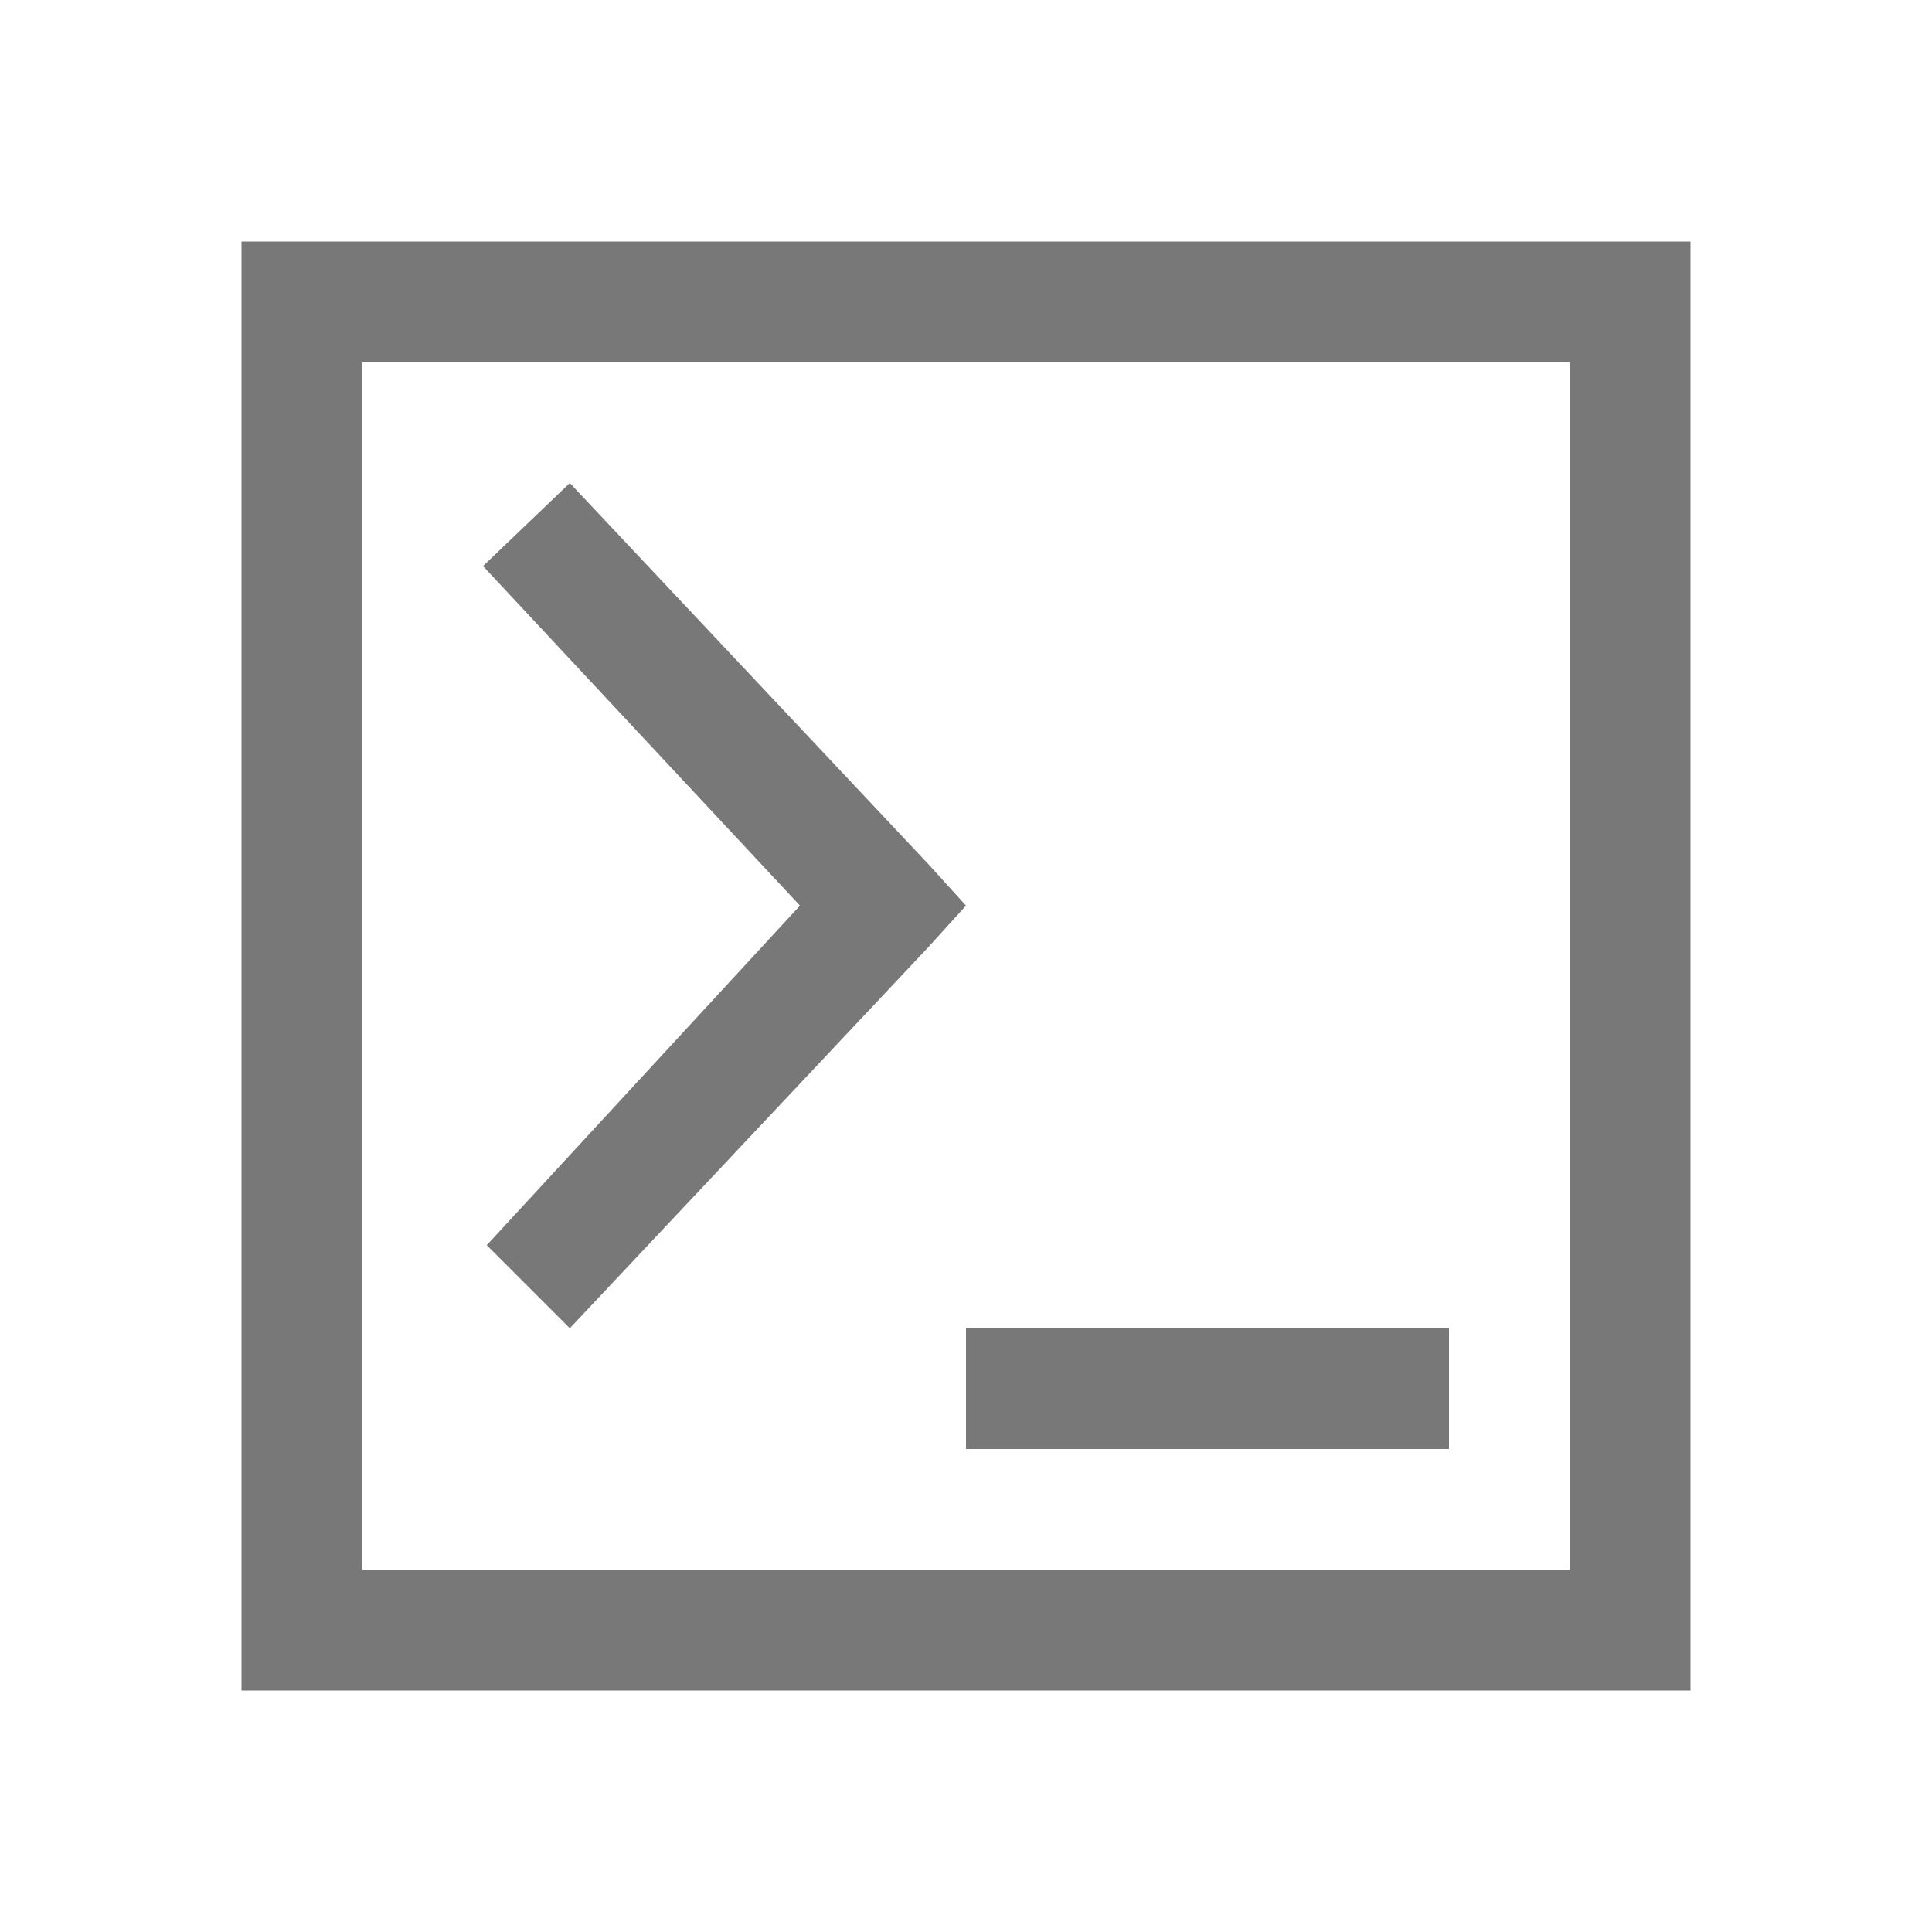
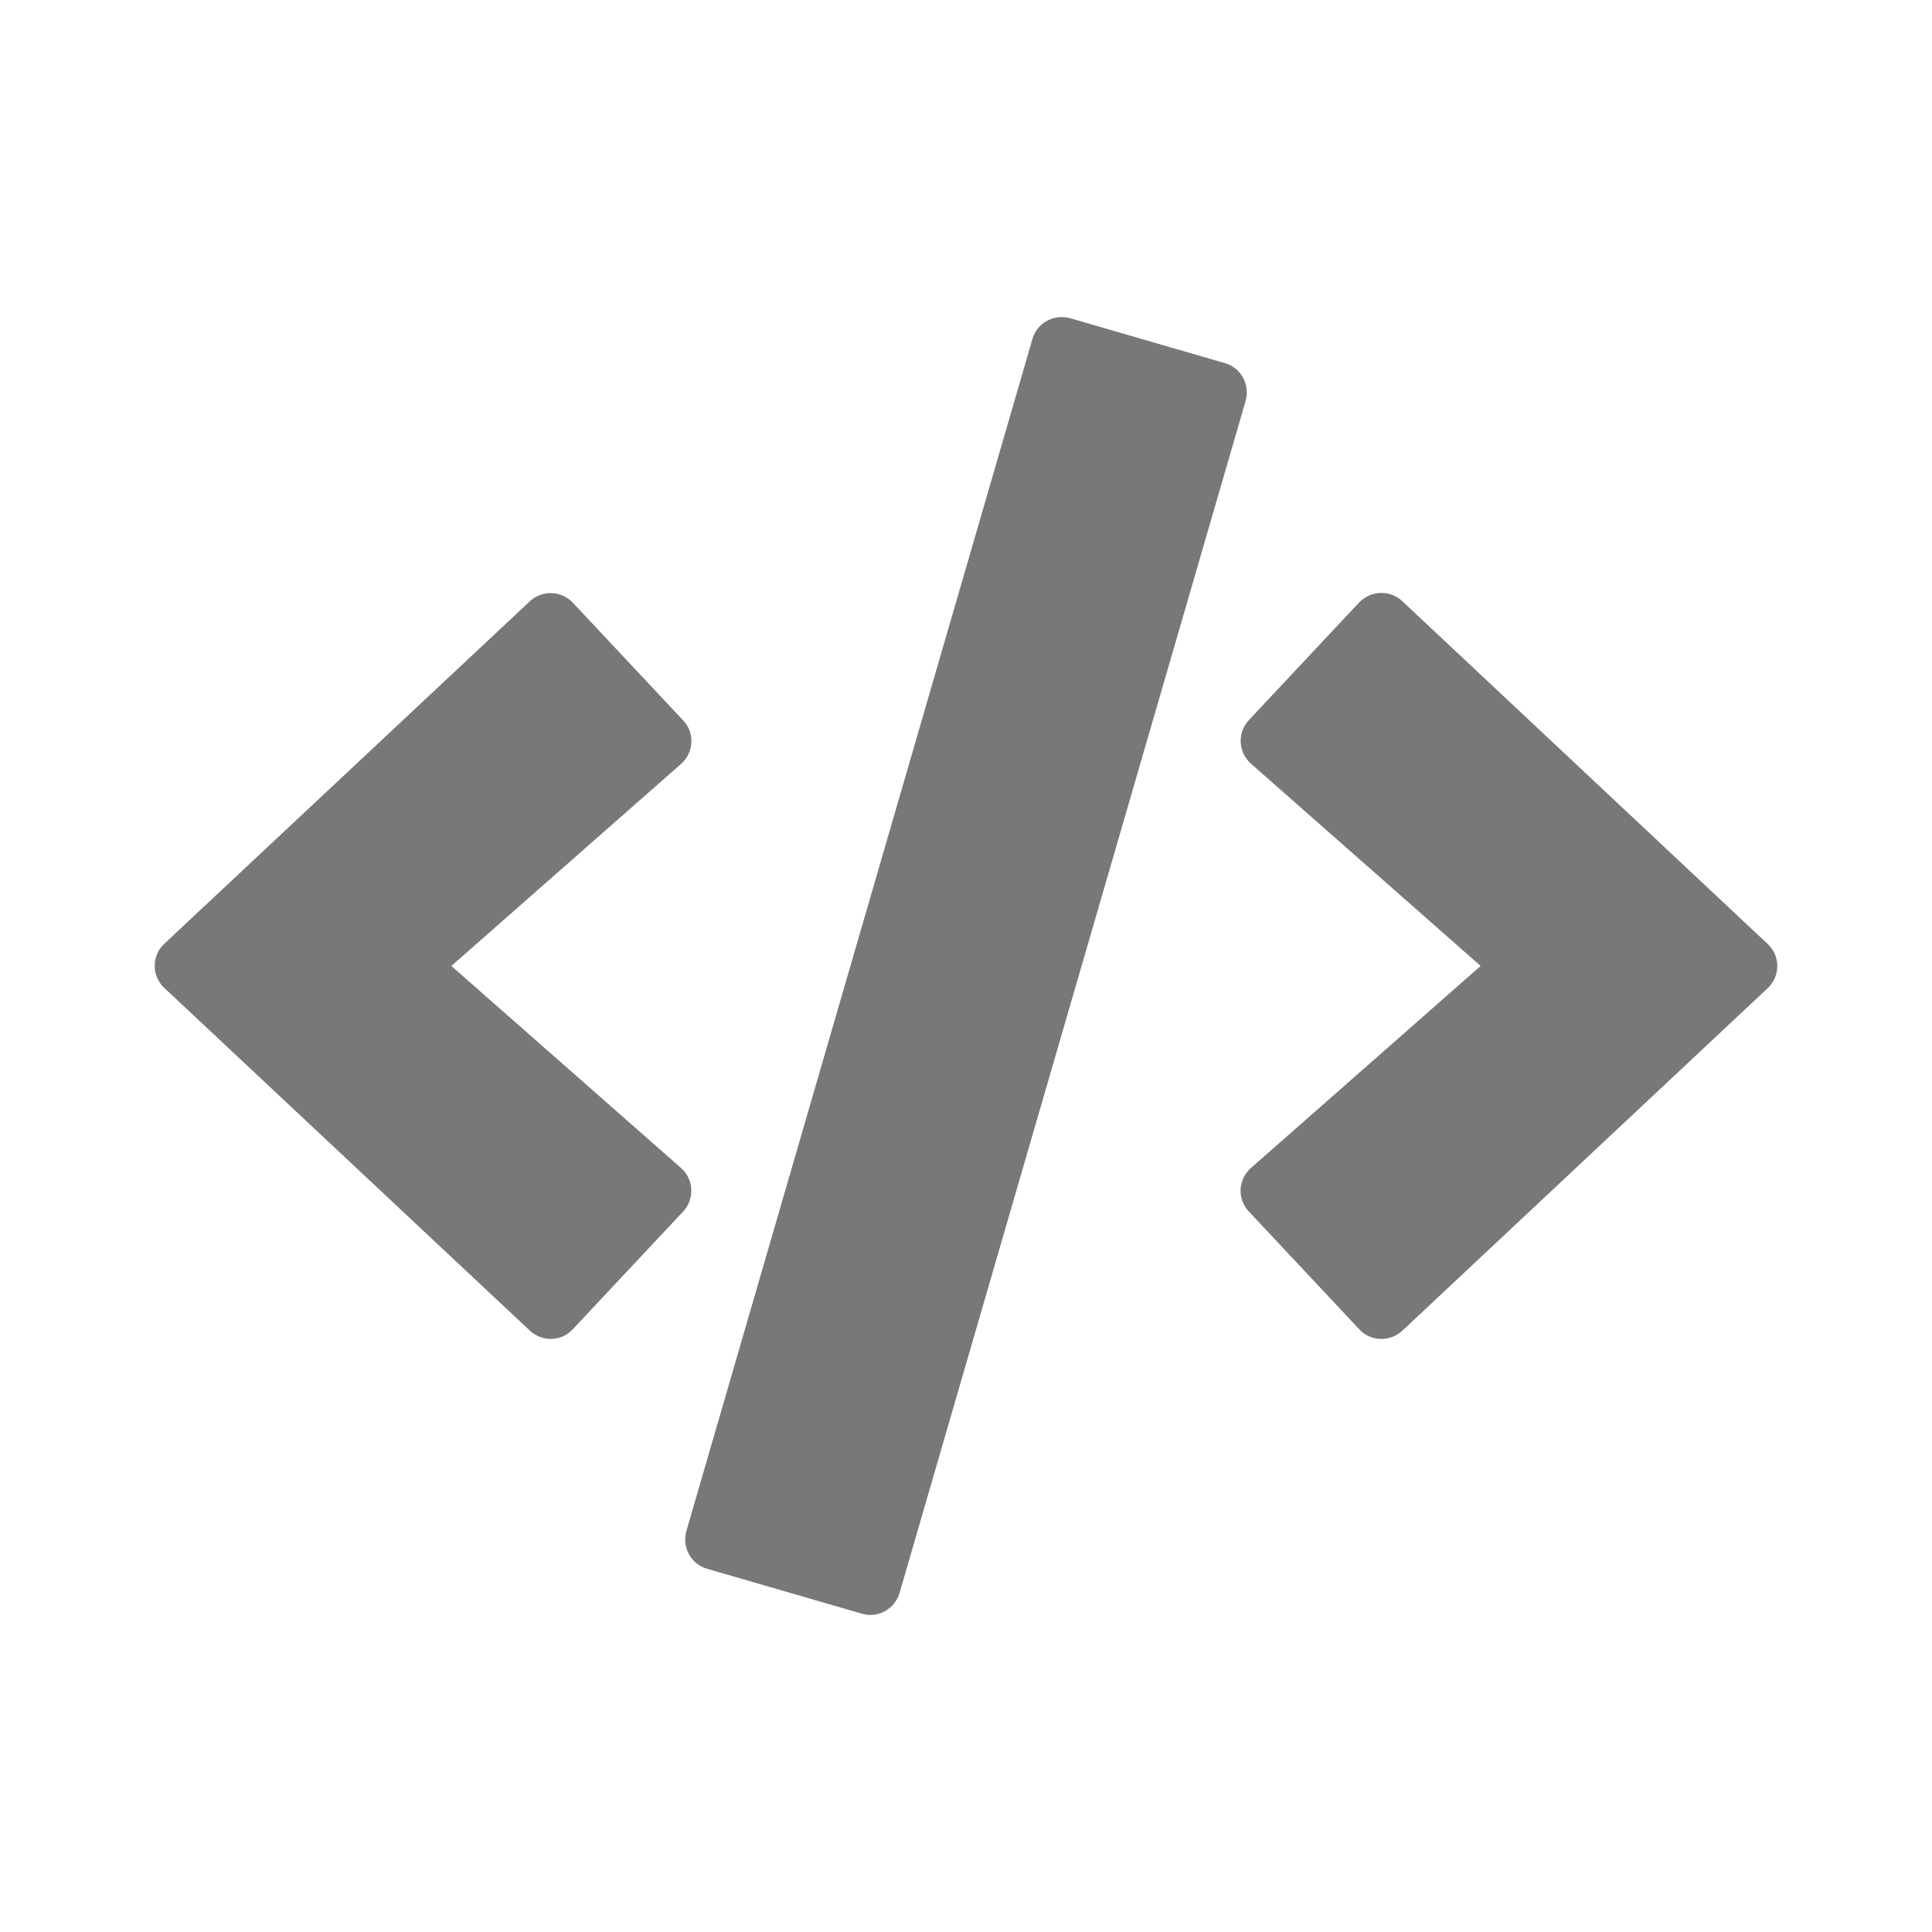
- <svg xmlns="http://www.w3.org/2000/svg" viewBox="0 0 16 16">
-   <path style="" d="M 2 2 L 2 14 L 14 14 L 14 2 L 2 2 z M 3 3 L 13 3 L 13 13 L 3 13 L 3 3 z M 4.719 4 L 4 4.688 L 6.625 7.5 L 4.031 10.312 L 4.719 11 L 7.688 7.844 L 8 7.5 L 7.688 7.156 L 4.719 4 z M 8 11 L 8 12 L 12 12 L 12 11 L 8 11 z " class="ColorScheme-Text" color="#787878" fill="#787878" />
+ <svg xmlns="http://www.w3.org/2000/svg" height="512" width="512" id="svg4" version="1.1" class="svg-inline--fa fa-code fa-w-20 fa-9x" viewBox="0 0 512 512" role="img" data-icon="code" data-prefix="fas" focusable="false" aria-hidden="true">
+   <defs id="defs8" />
+   <path style="stroke-width:0.672" id="path2" class="" d="m 228.388,427.639 -40.981,-11.891 c -4.3,-1.209 -6.718,-5.71 -5.509,-10.01 L 273.602,89.846 c 1.209,-4.3 5.71,-6.718 10.01,-5.509 l 40.981,11.891 c 4.3,1.209 6.718,5.71 5.509,10.01 l -91.704,315.891 c -1.276,4.3 -5.71,6.785 -10.01,5.509 z m -76.588,-75.378 29.224,-31.173 c 3.09,-3.292 2.889,-8.532 -0.537,-11.555 l -60.867,-53.544 60.867,-53.544 c 3.426,-3.023 3.695,-8.263 0.537,-11.555 l -29.224,-31.173 c -3.023,-3.225 -8.129,-3.426 -11.421,-0.336 l -96.81,90.696 c -3.426,3.158 -3.426,8.599 0,11.757 l 96.81,90.763 c 3.292,3.09 8.398,2.956 11.421,-0.336 z M 371.621,352.663 468.43,261.9 c 3.426,-3.158 3.426,-8.599 0,-11.757 L 371.621,159.313 c -3.225,-3.023 -8.331,-2.889 -11.421,0.336 l -29.224,31.173 c -3.09,3.292 -2.889,8.532 0.537,11.555 l 60.867,53.611 -60.867,53.544 c -3.426,3.023 -3.695,8.263 -0.537,11.555 l 29.224,31.173 c 3.023,3.292 8.129,3.426 11.421,0.403 z" fill="#787878" />
</svg>
